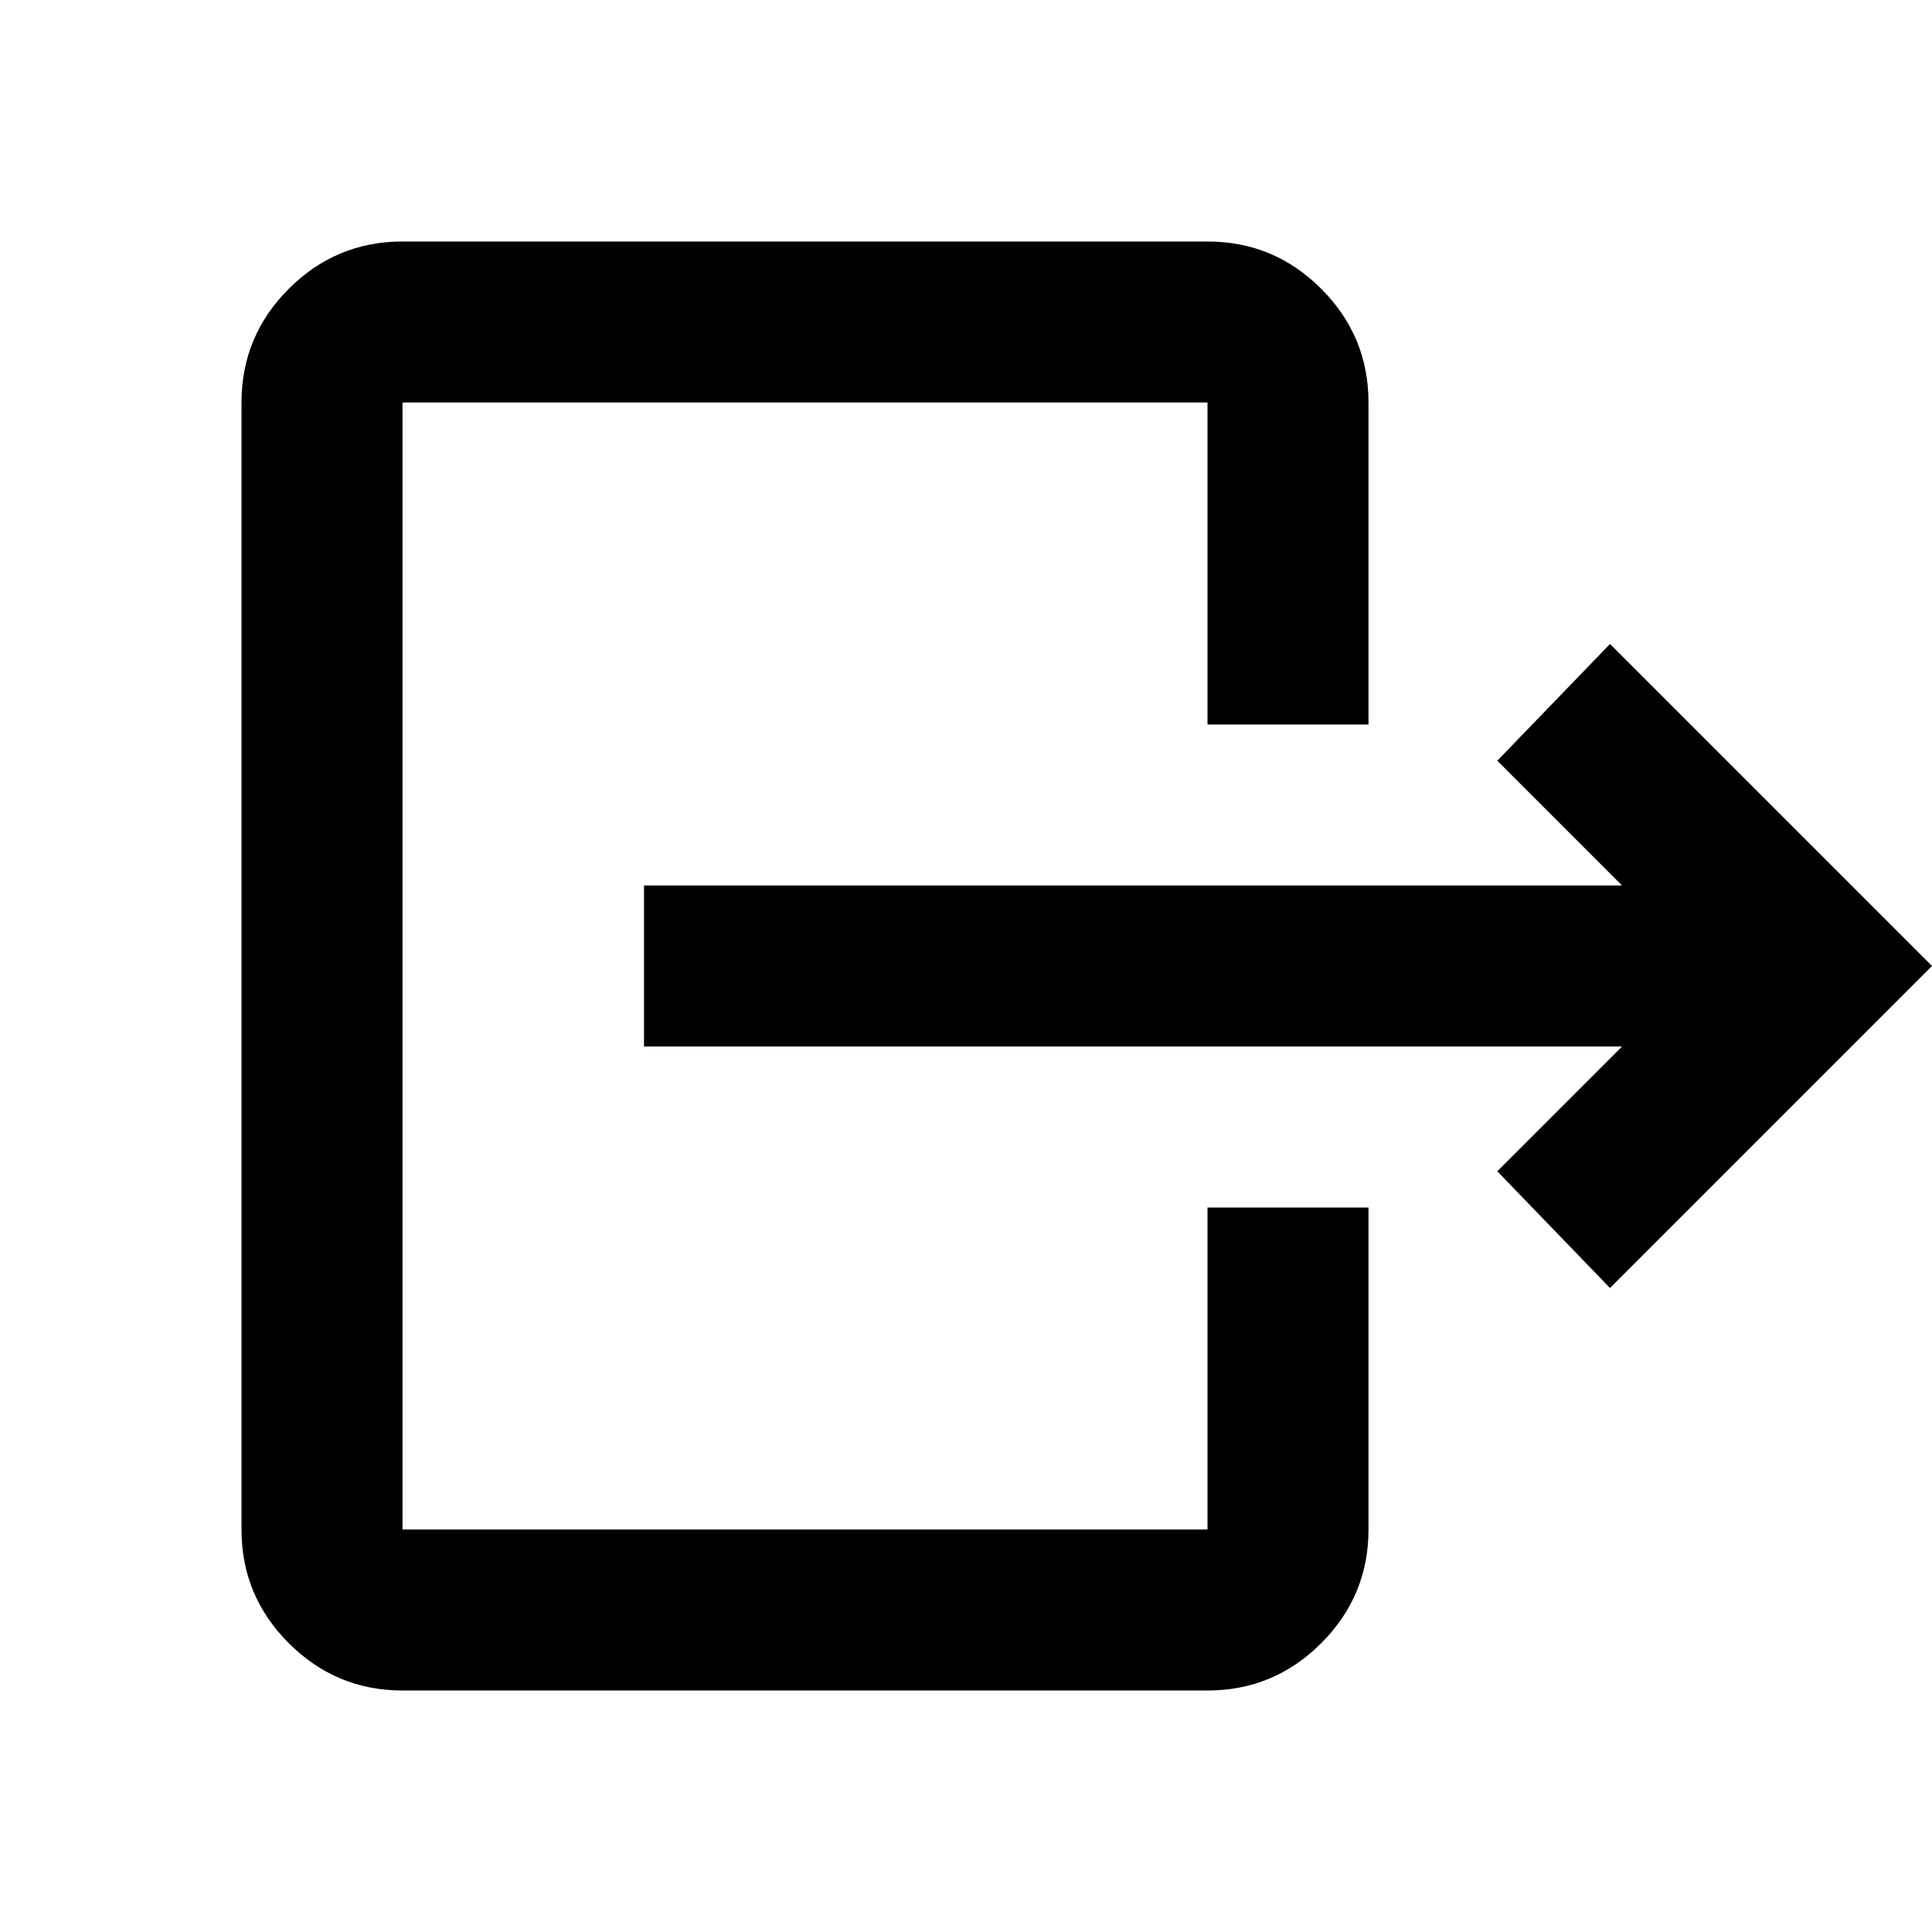
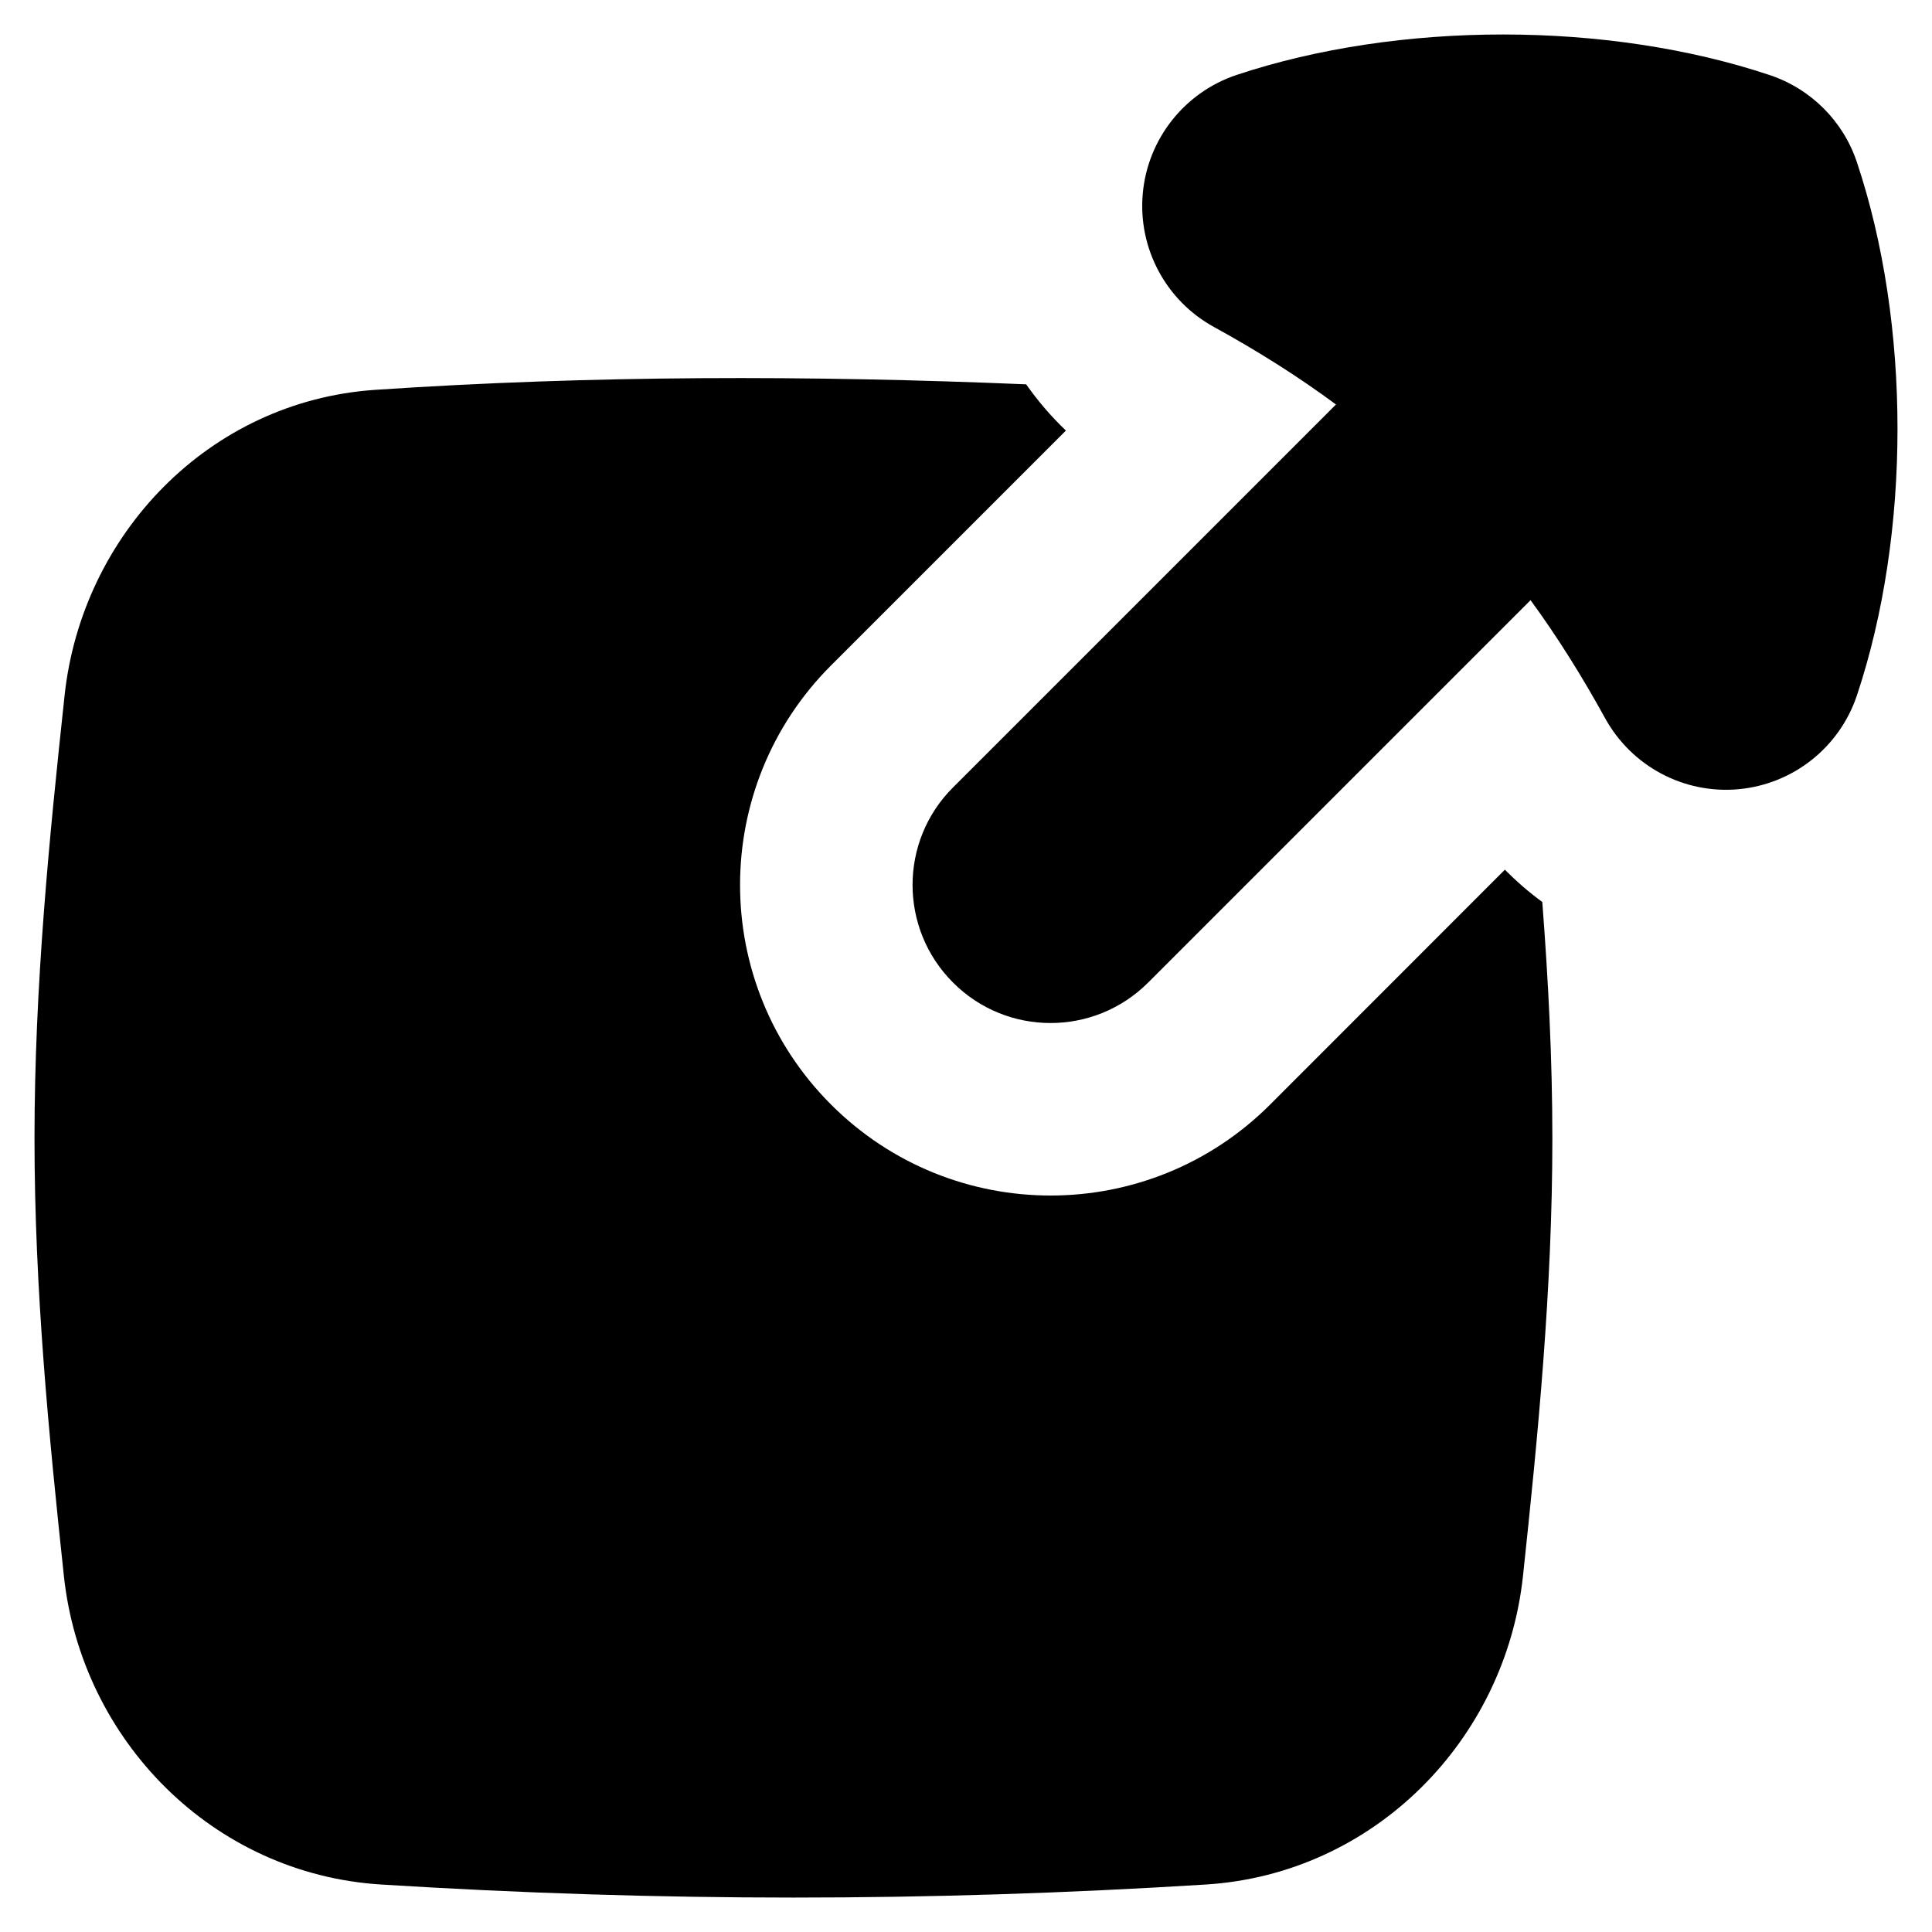
- <svg xmlns="http://www.w3.org/2000/svg" height="24px" viewBox="0 -960 960 960" width="24px" fill="currentColor">
-   <path d="M806-440H320v-80h486l-62-62 56-58 160 160-160 160-56-58 62-62ZM600-600v-160H200v560h400v-160h80v160q0 33-23.5 56.5T600-120H200q-33 0-56.5-23.5T120-200v-560q0-33 23.5-56.5T200-840h400q33 0 56.5 23.5T680-760v160h-80Z" />
+ <svg xmlns="http://www.w3.org/2000/svg" fill="none" viewBox="0 0 14 14" id="Link-Share-2--Streamline-Flex">
+   <g id="link-share-2--create-hyperlink-link-make-unlink-square">
+     <path id="Union" fill="currentColor" fill-rule="evenodd" d="M12.598 5.719c-0.396 0.036 -0.775 -0.166 -0.967 -0.515 -0.169 -0.307 -0.347 -0.591 -0.54 -0.855L8.32 7.12c-0.391 0.391 -1.024 0.391 -1.414 0 -0.391 -0.391 -0.391 -1.024 -0 -1.414L9.681 2.931c-0.272 -0.201 -0.566 -0.387 -0.885 -0.562 -0.348 -0.191 -0.551 -0.571 -0.515 -0.967 0.036 -0.396 0.303 -0.733 0.68 -0.859C10.136 0.152 11.65 0.152 12.824 0.544c0.299 0.1 0.533 0.334 0.632 0.632 0.392 1.174 0.392 2.688 0 3.863 -0.126 0.377 -0.463 0.644 -0.859 0.68ZM7.724 3.12c-0.107 -0.102 -0.204 -0.215 -0.288 -0.335 -1.574 -0.066 -3.142 -0.066 -4.718 0.04C1.513 2.907 0.593 3.874 0.468 5.04 0.358 6.062 0.25 7.141 0.25 8.25c0 1.095 0.105 2.161 0.213 3.171 0.128 1.19 1.079 2.159 2.299 2.235 2.021 0.126 3.955 0.126 5.975 0 1.219 -0.076 2.171 -1.045 2.299 -2.235 0.108 -1.01 0.213 -2.076 0.213 -3.171 0 -0.581 -0.03 -1.153 -0.073 -1.714 -0.096 -0.07 -0.187 -0.149 -0.271 -0.234L9.204 8.004c-0.879 0.879 -2.303 0.879 -3.182 0 -0.879 -0.879 -0.879 -2.303 -0 -3.182l1.702 -1.702Z" clip-rule="evenodd" stroke-width="1" />
+   </g>
</svg>
